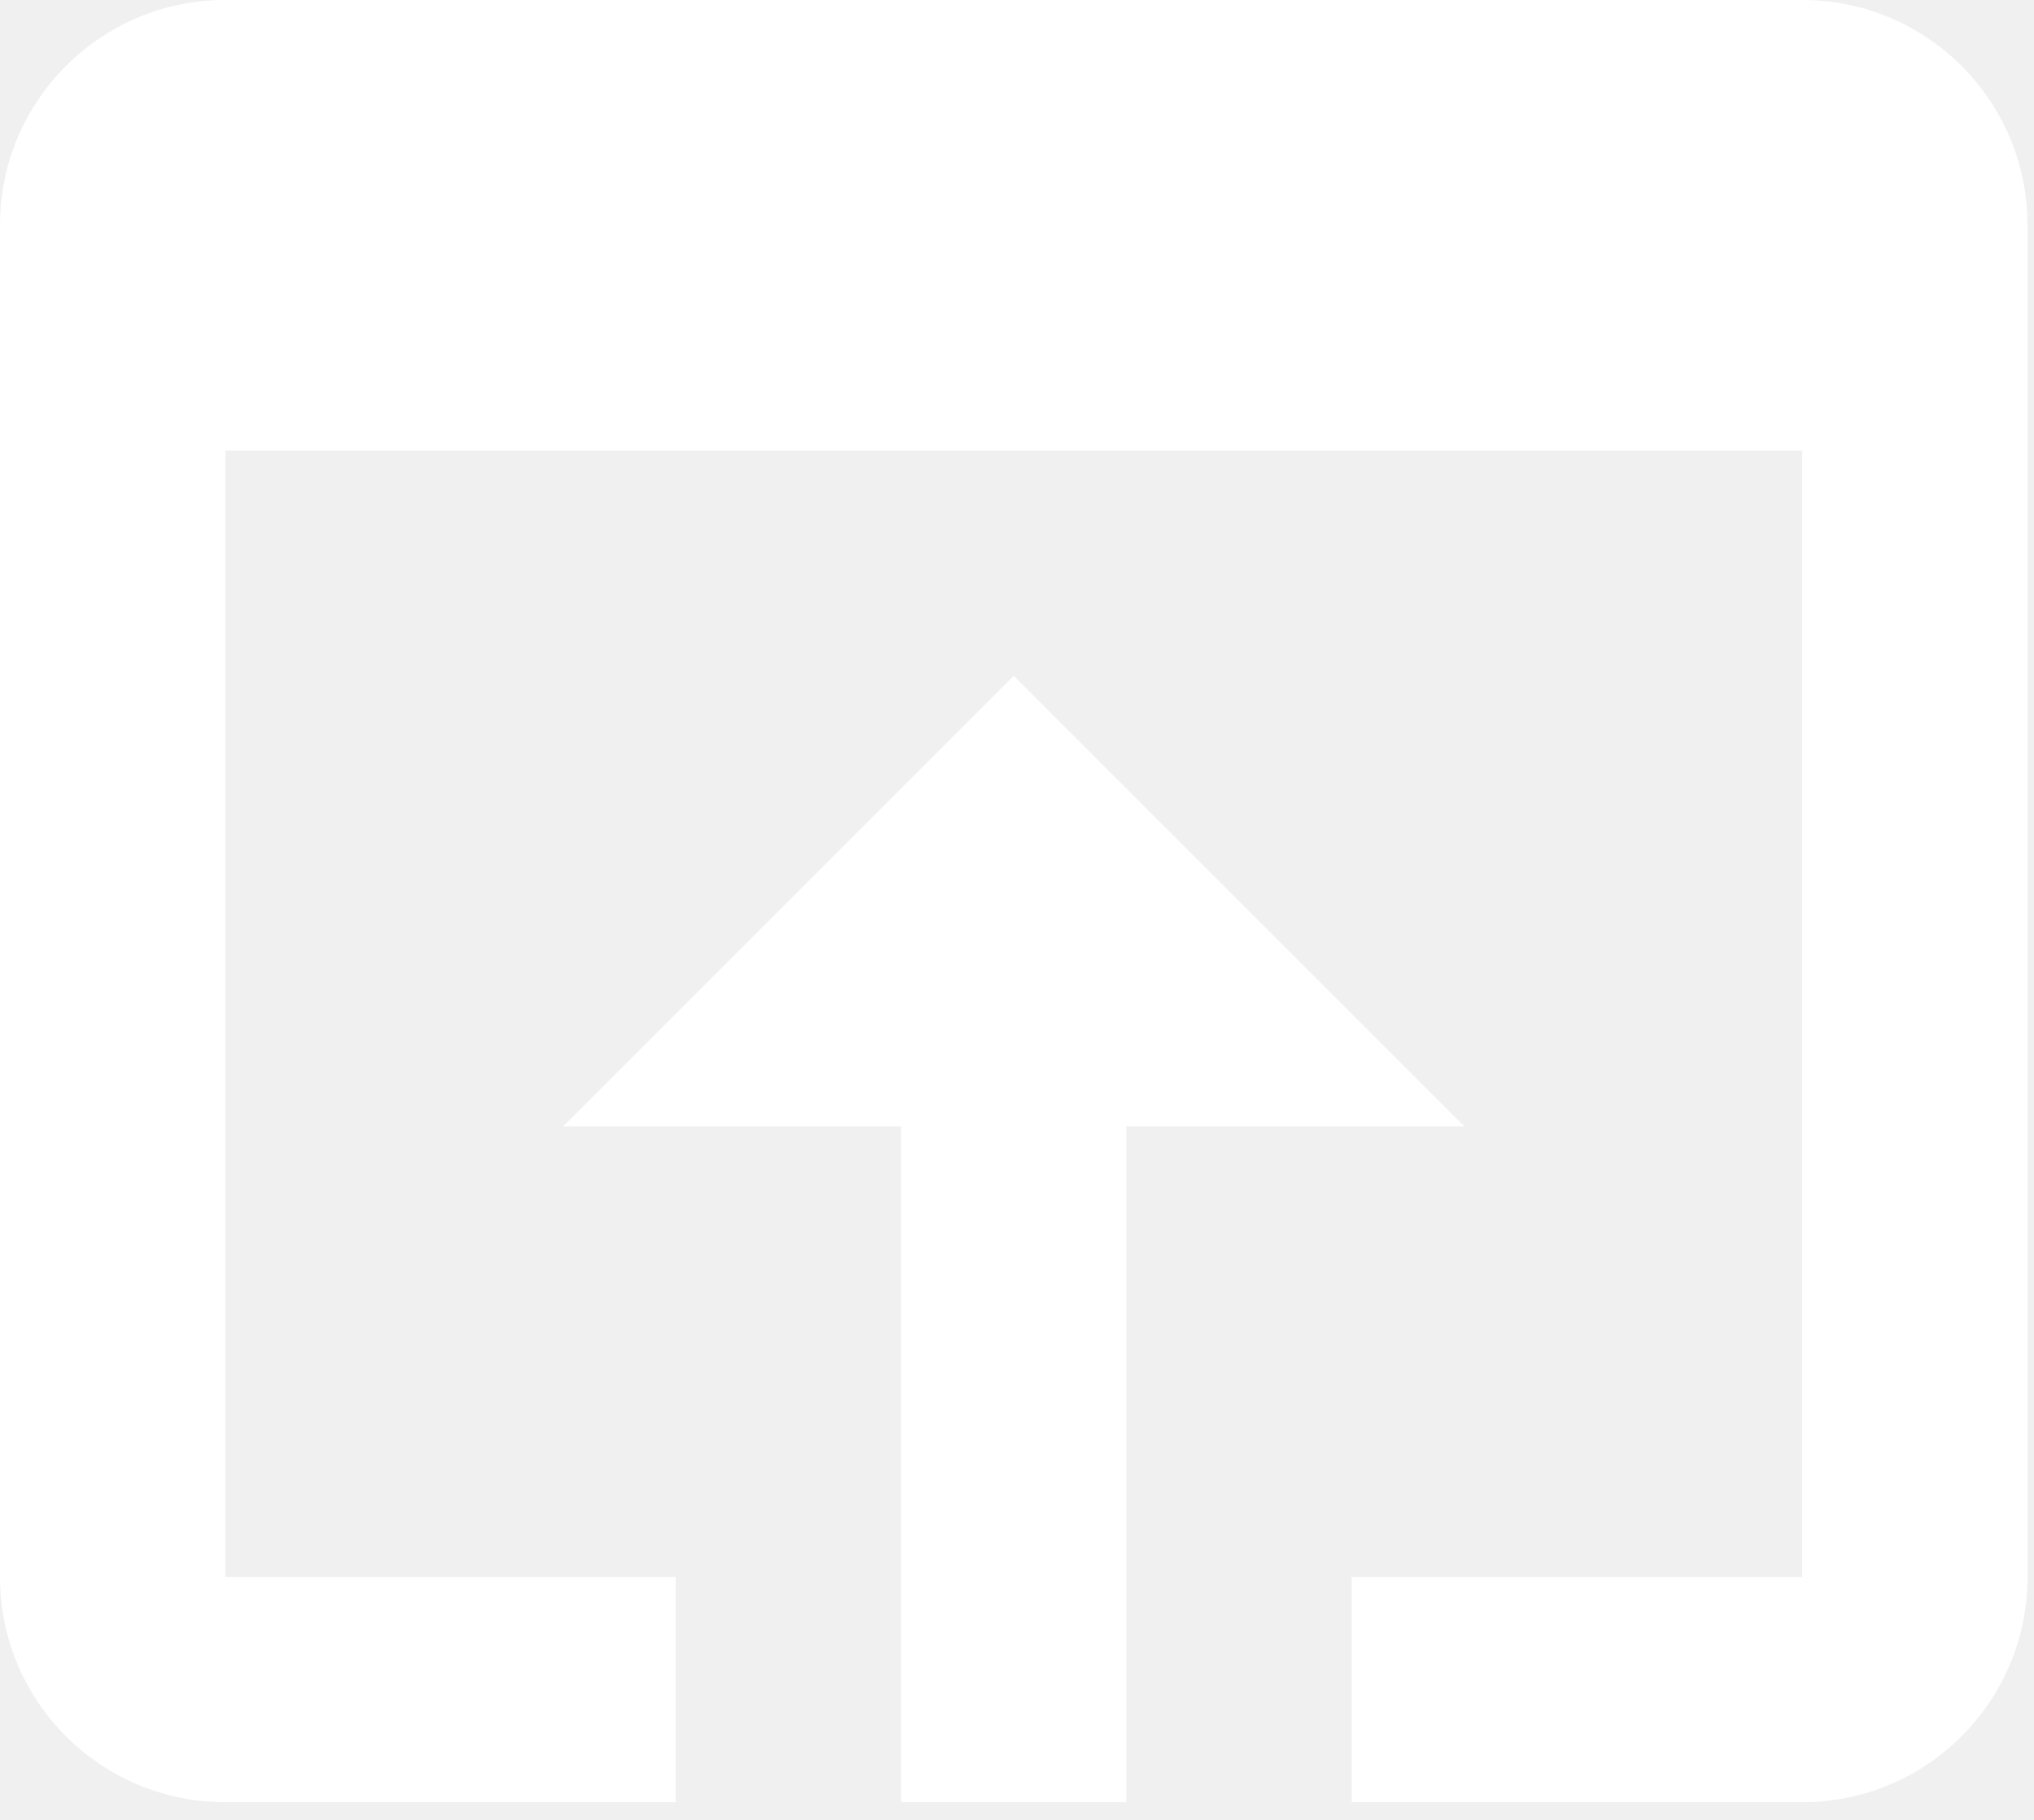
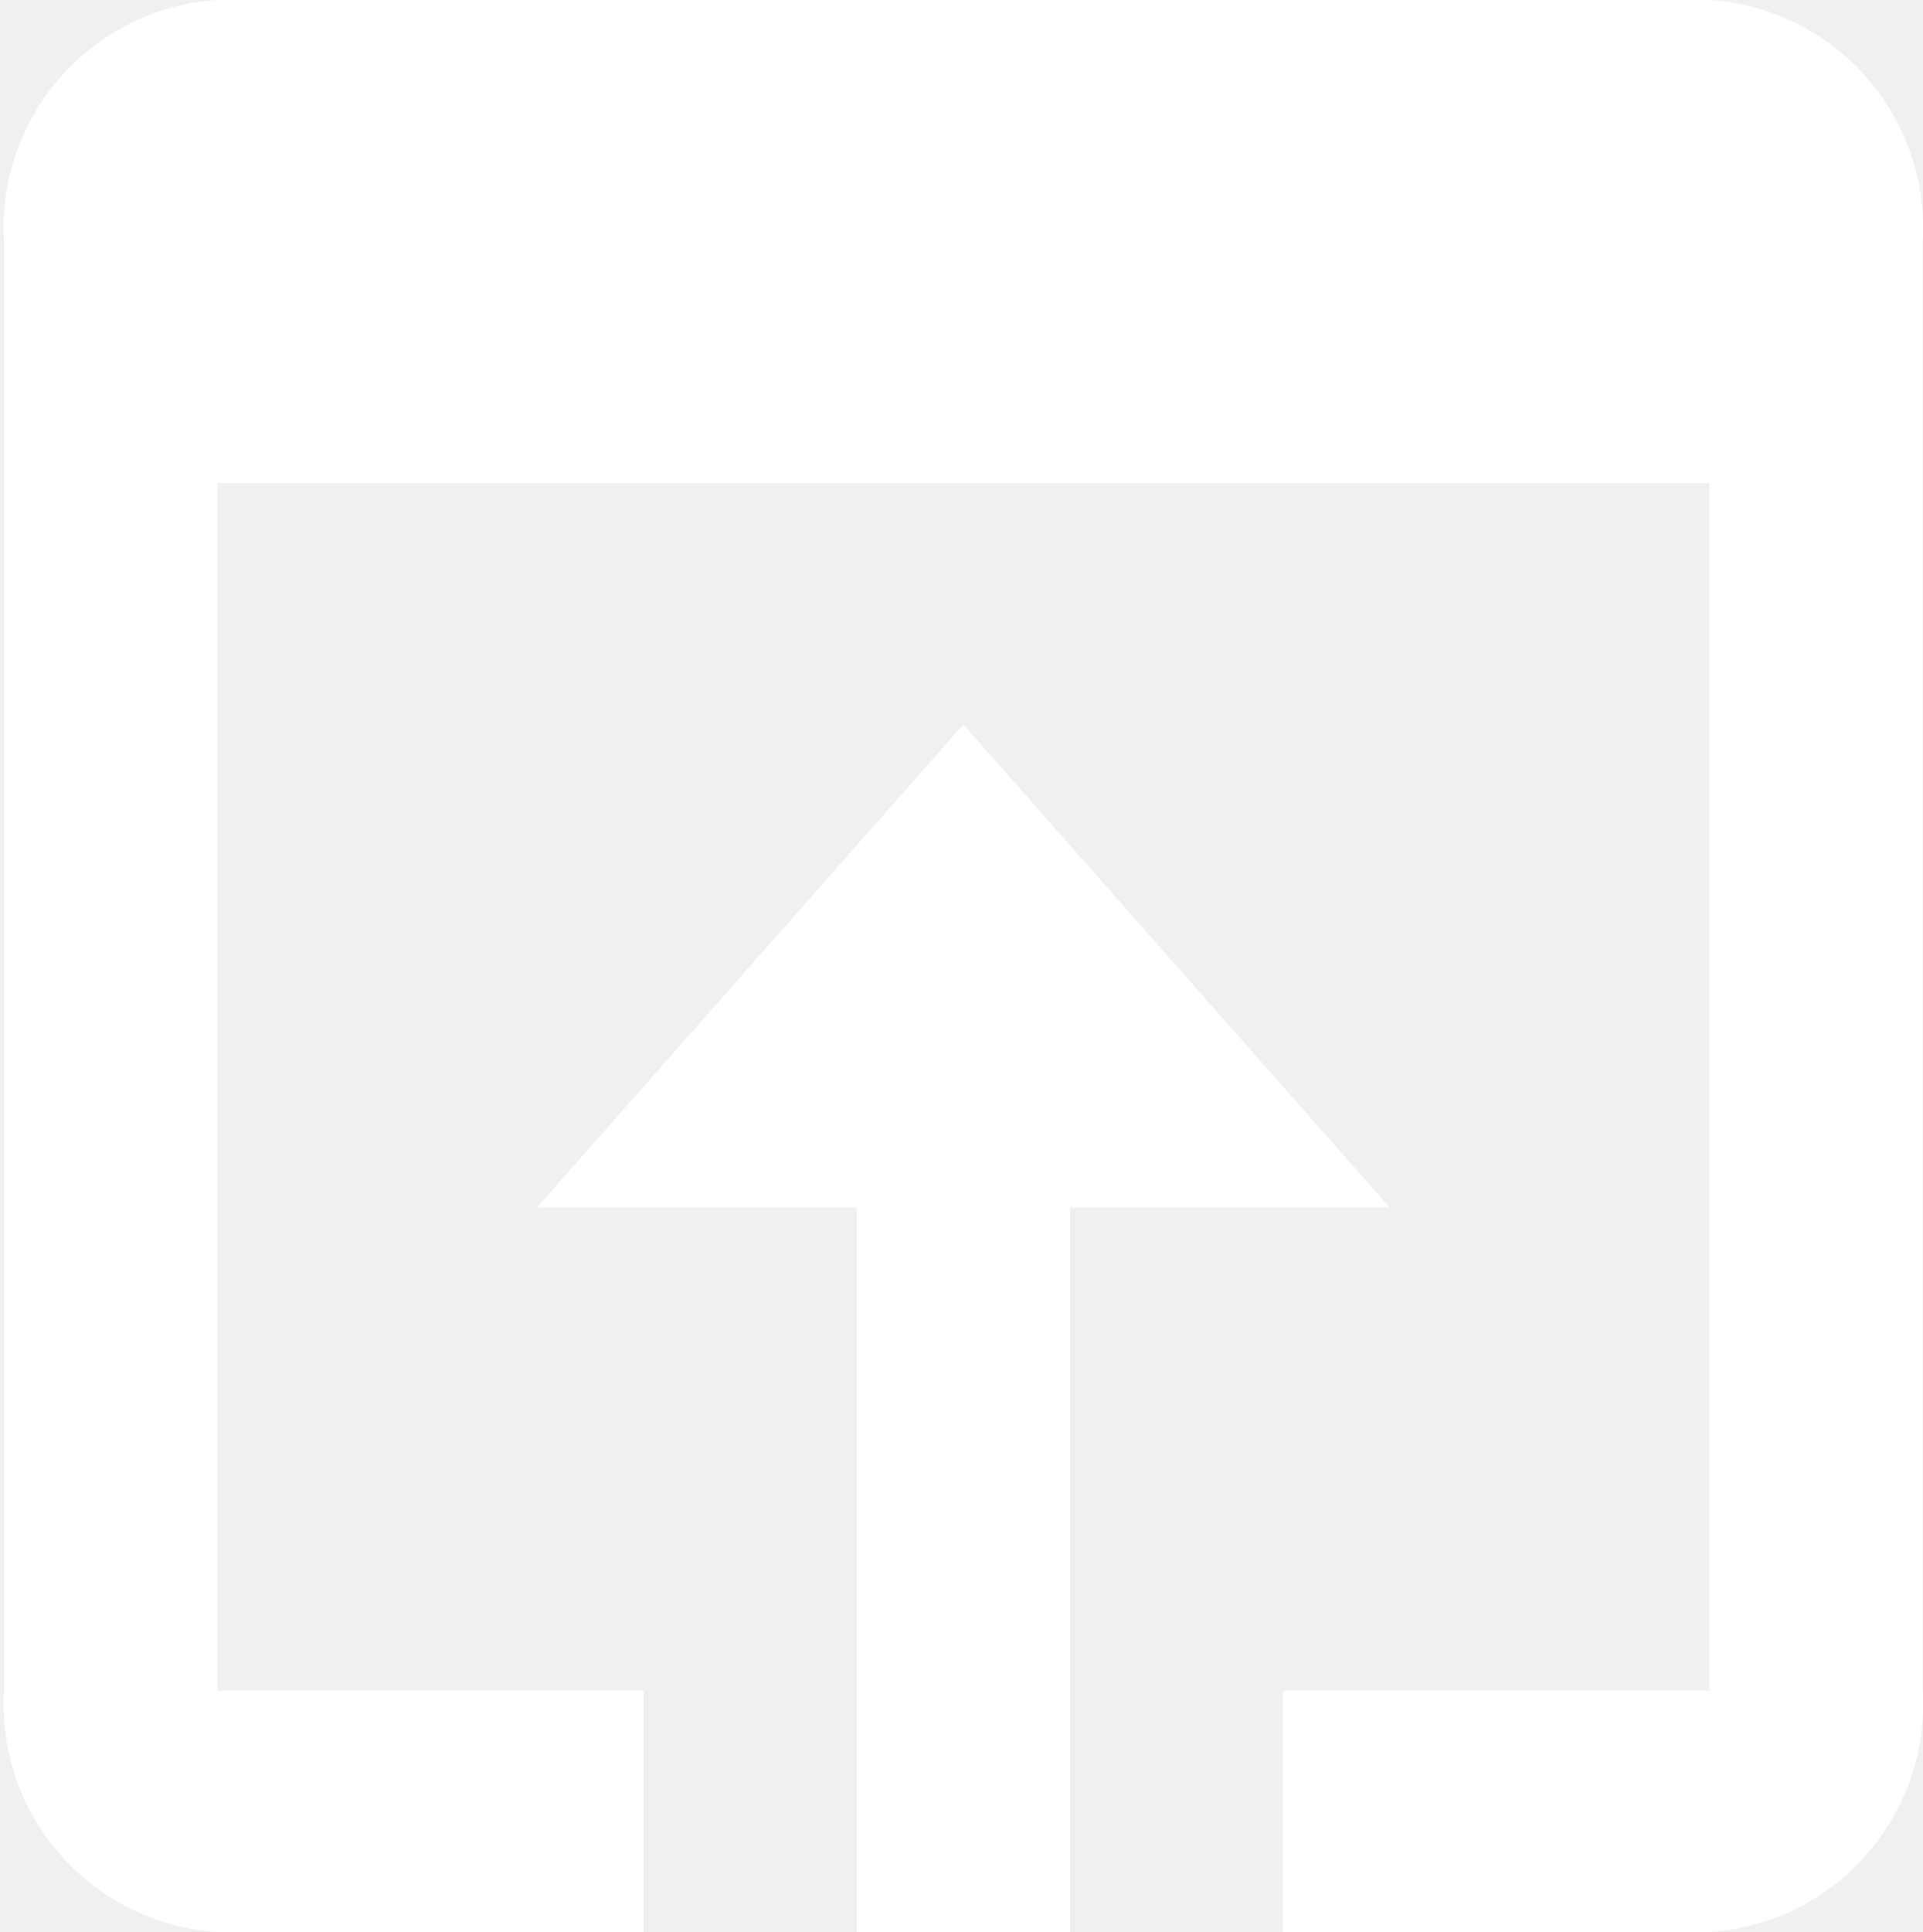
- <svg xmlns="http://www.w3.org/2000/svg" id="Warstwa_1" data-name="Warstwa 1" viewBox="0 0 38 34">
-   <path fill="#fff" d="M33.67,0H4.209A4.207,4.207,0,0,0,0,4.209V29.462A4.207,4.207,0,0,0,4.209,33.67h8.417V29.462H4.209V8.418H33.67V29.462H25.253V33.67H33.67a4.207,4.207,0,0,0,4.209-4.208V4.209A4.207,4.207,0,0,0,33.67,0ZM18.94,12.626l-8.418,8.418h6.313V33.67h4.209V21.044h6.313Z" />
+ <svg xmlns="http://www.w3.org/2000/svg" id="Warstwa_1" data-name="Warstwa 1" viewBox="0 0 33.846 34">
+   <defs>
+     <style>
+       .cls-1 {
+         fill: #fff;
+       }
+     </style>
+   </defs>
+   <path class="cls-1" d="M30.093,0H3.822A4.022,4.022,0,0,0,.069,4.246V29.751A4.023,4.023,0,0,0,3.819,34h7.508V29.751h-7.5V8.5H30.093v21.25H22.587V34h7.506a4.022,4.022,0,0,0,3.753-4.246V4.25A4.024,4.024,0,0,0,30.1,0ZM16.958,12.75l-7.507,8.5h5.63V34h3.753V21.25h5.629Z" />
</svg>
